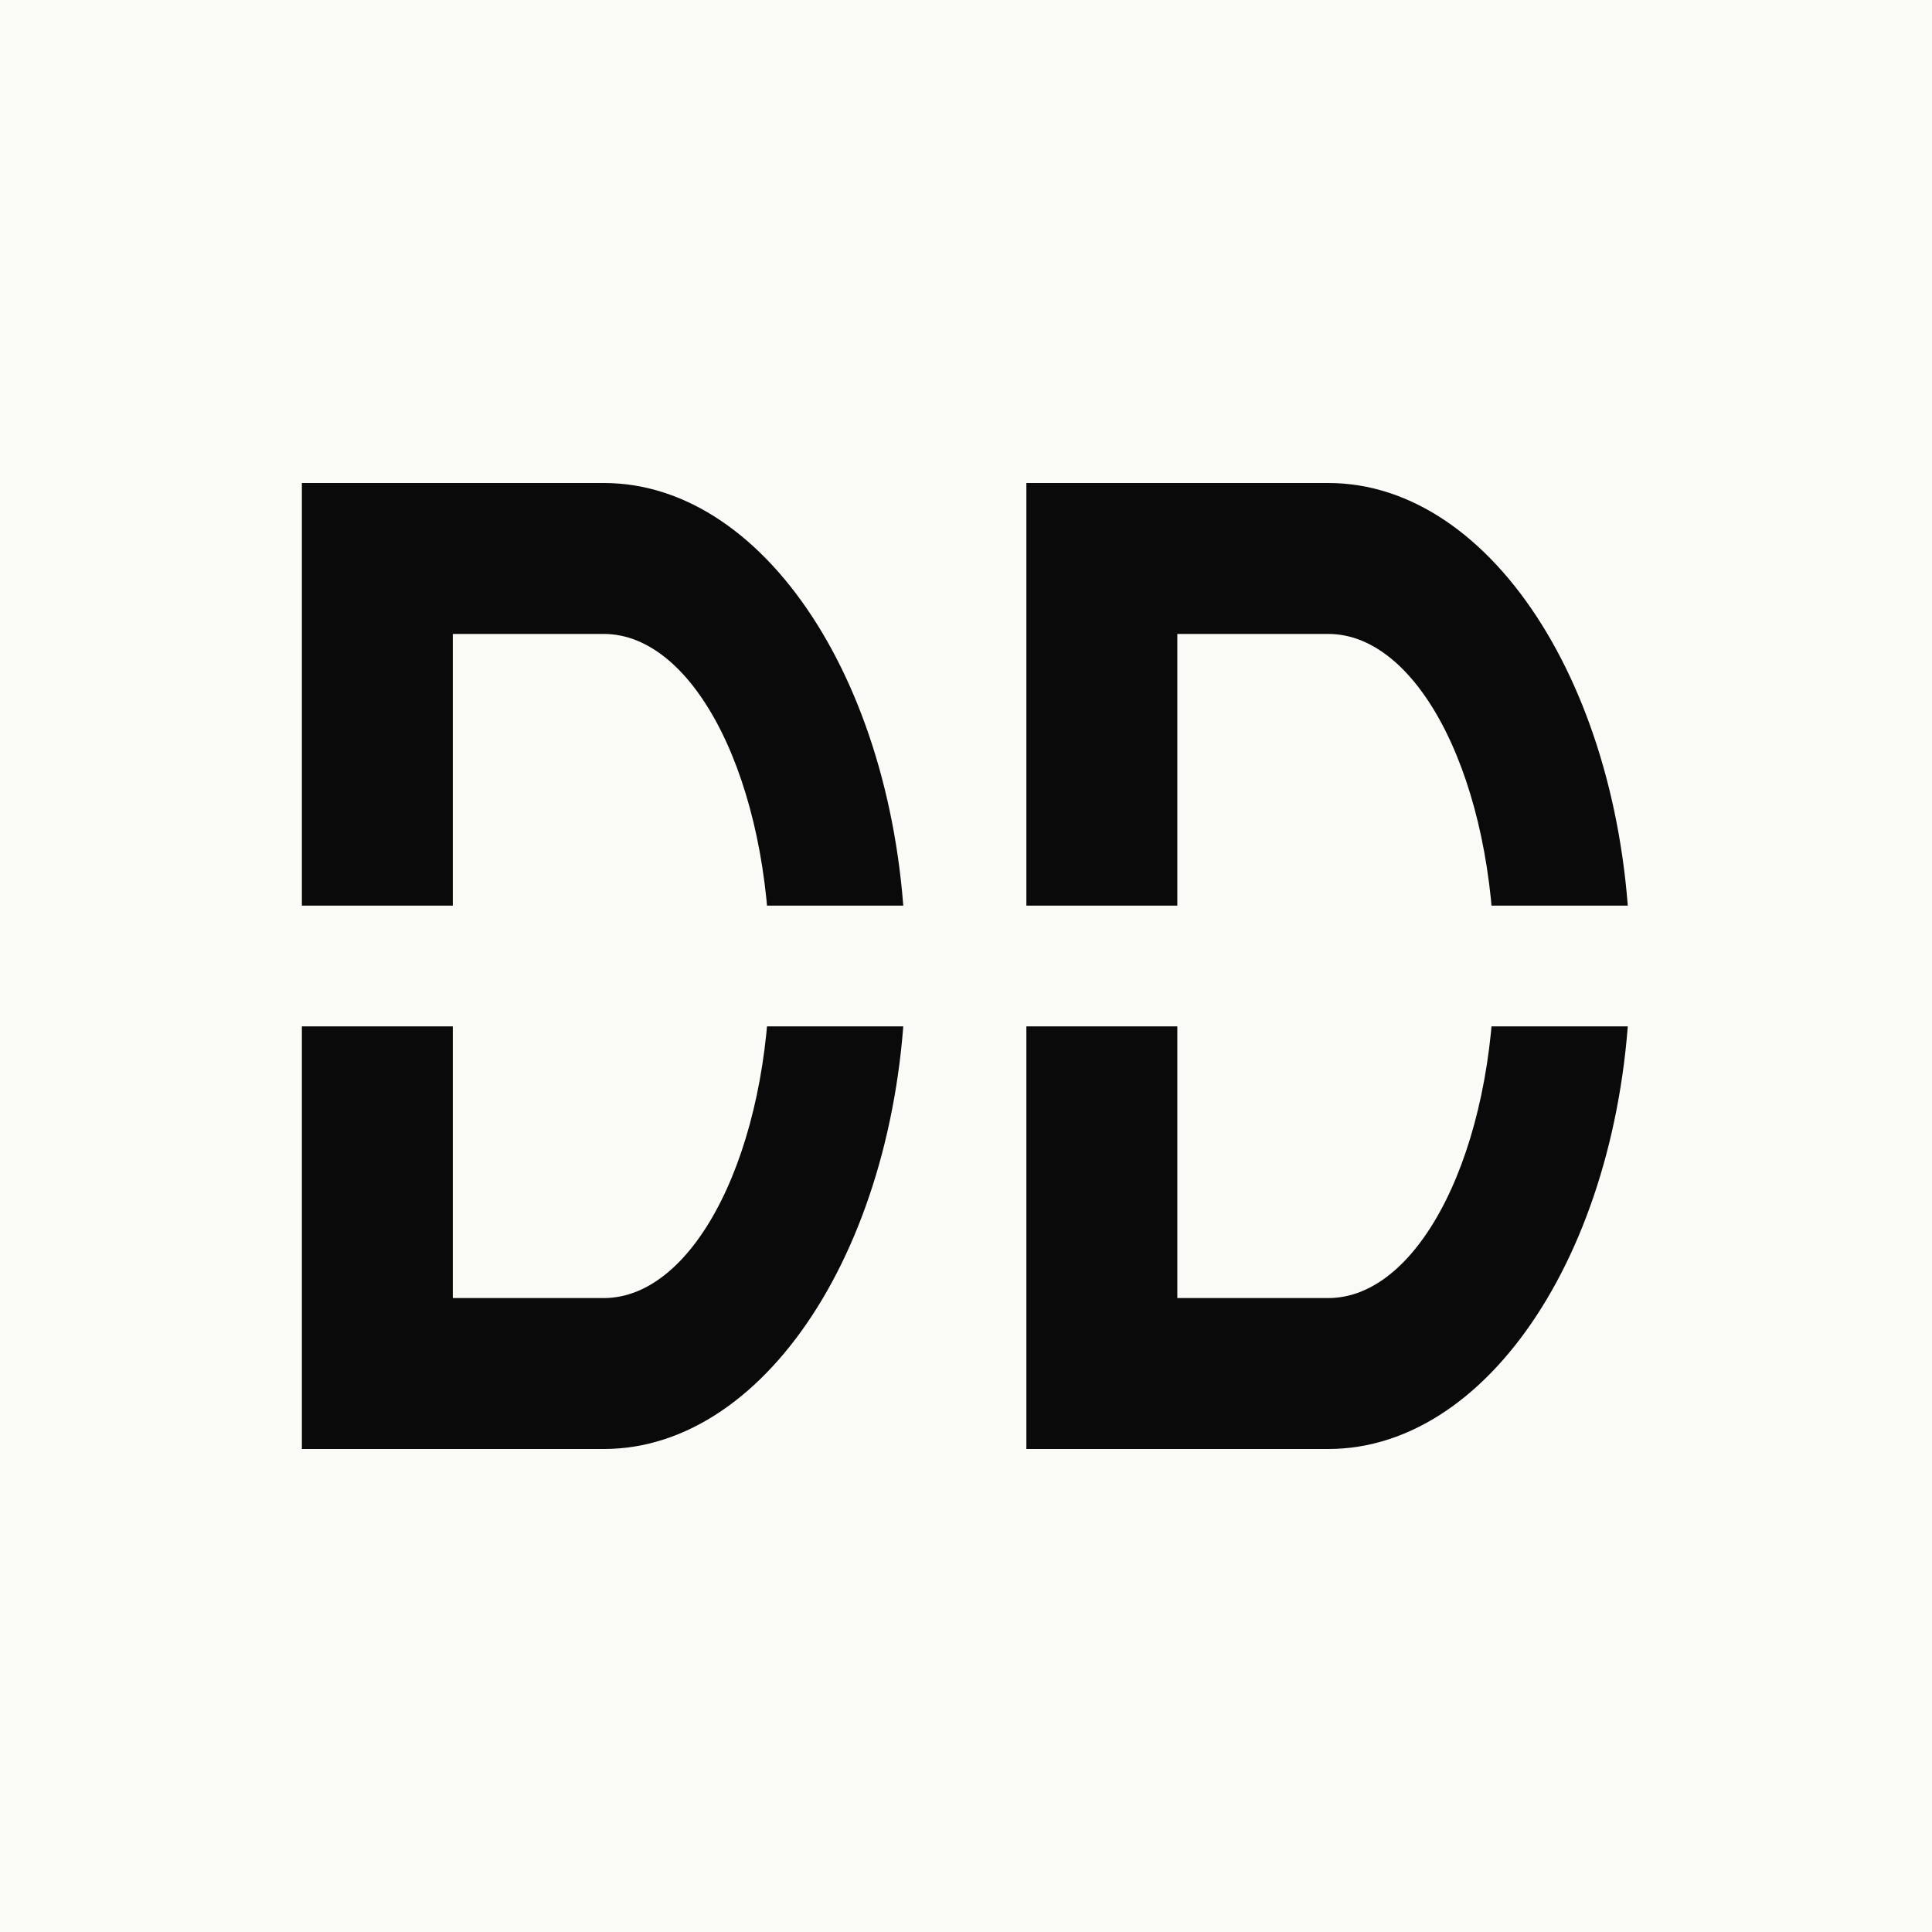
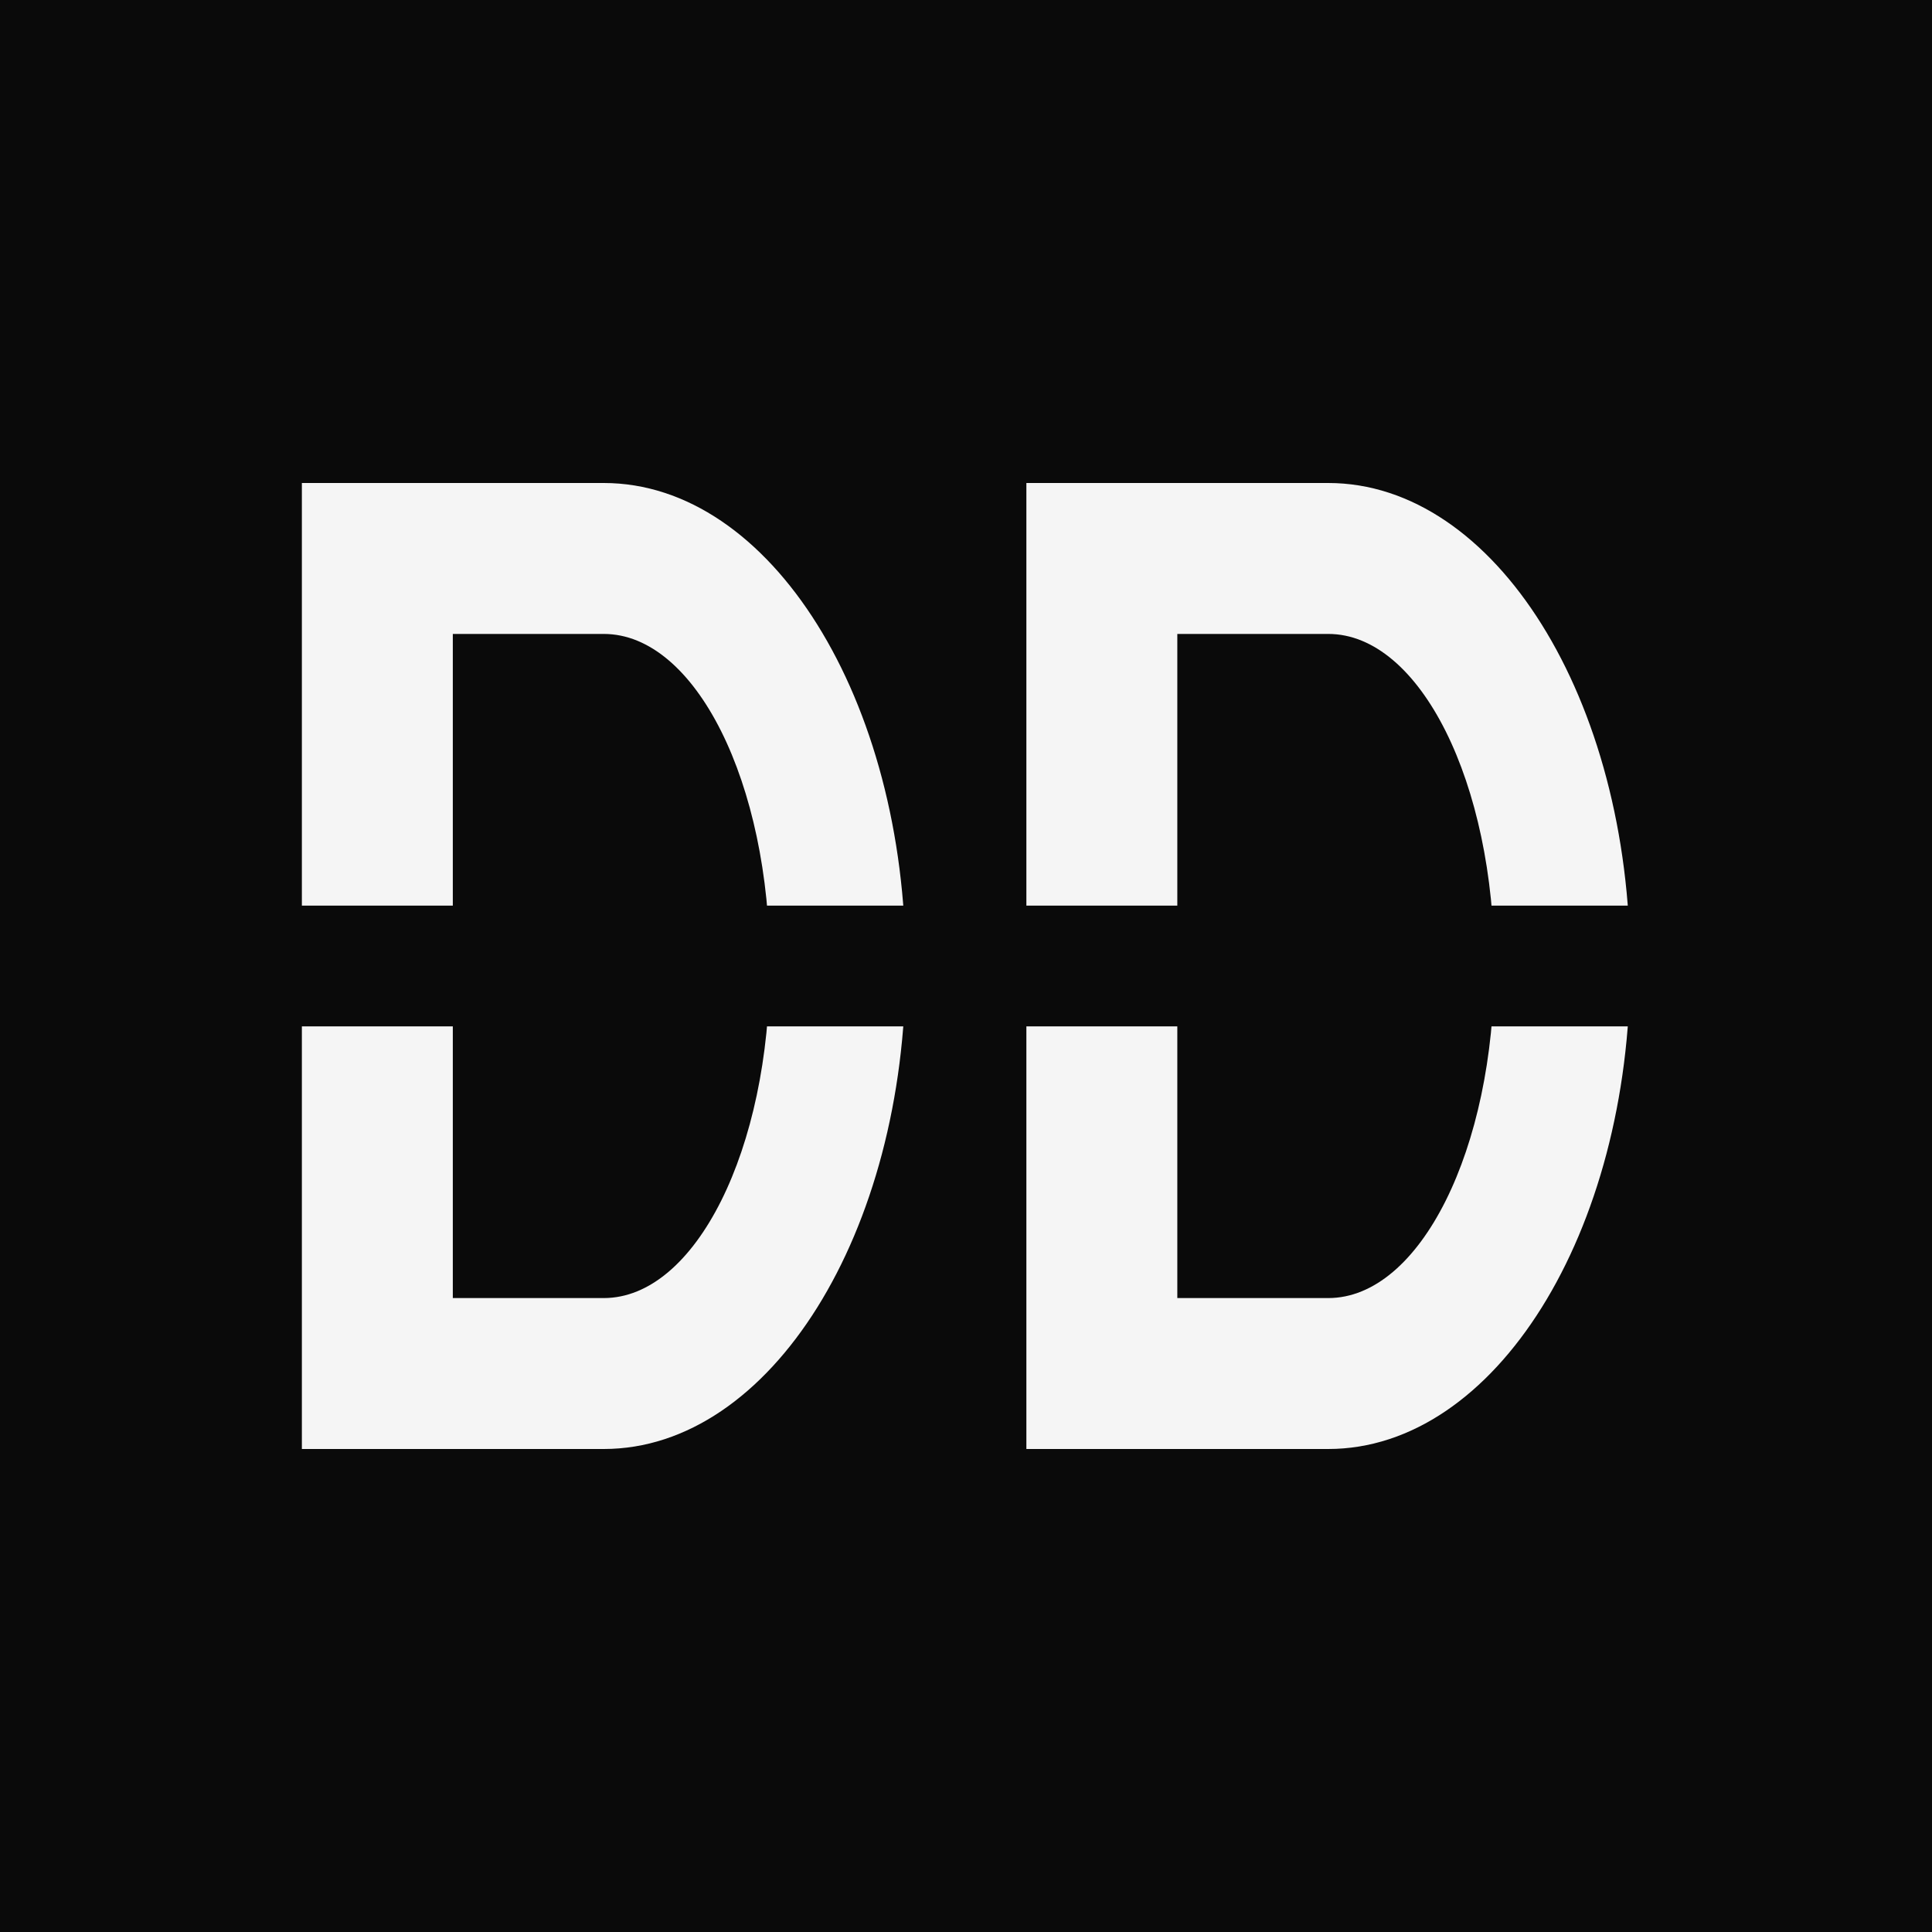
<svg xmlns="http://www.w3.org/2000/svg" viewBox="0 0 32 32" role="img" aria-label="Deeper Designs">
  <defs>
    <mask id="cut" maskUnits="userSpaceOnUse" x="0" y="0" width="32" height="32">
      <rect width="32" height="32" fill="#fff" />
      <rect x="0" y="15" width="32" height="2" fill="#000" />
    </mask>
  </defs>
-   <rect width="32" height="32" fill="#FAFAF7" />
-   <g fill="#0A0A0A" fill-rule="evenodd" mask="url(#cut)">
+   <rect width="32" height="32" fill="#0A0A0A" />
+   <g fill="#F5F5F5" fill-rule="evenodd" mask="url(#cut)">
    <path d="M5 8 L10 8 A5 8 0 0 1 10 24 L5 24 Z M7.5 10.5 L10 10.5 A2.5 5 0 0 1 10 21.5 L7.5 21.5 Z" />
    <path d="M17 8 L22 8 A5 8 0 0 1 22 24 L17 24 Z M19.5 10.5 L22 10.5 A2.5 5 0 0 1 22 21.5 L19.5 21.5 Z" />
  </g>
</svg>
